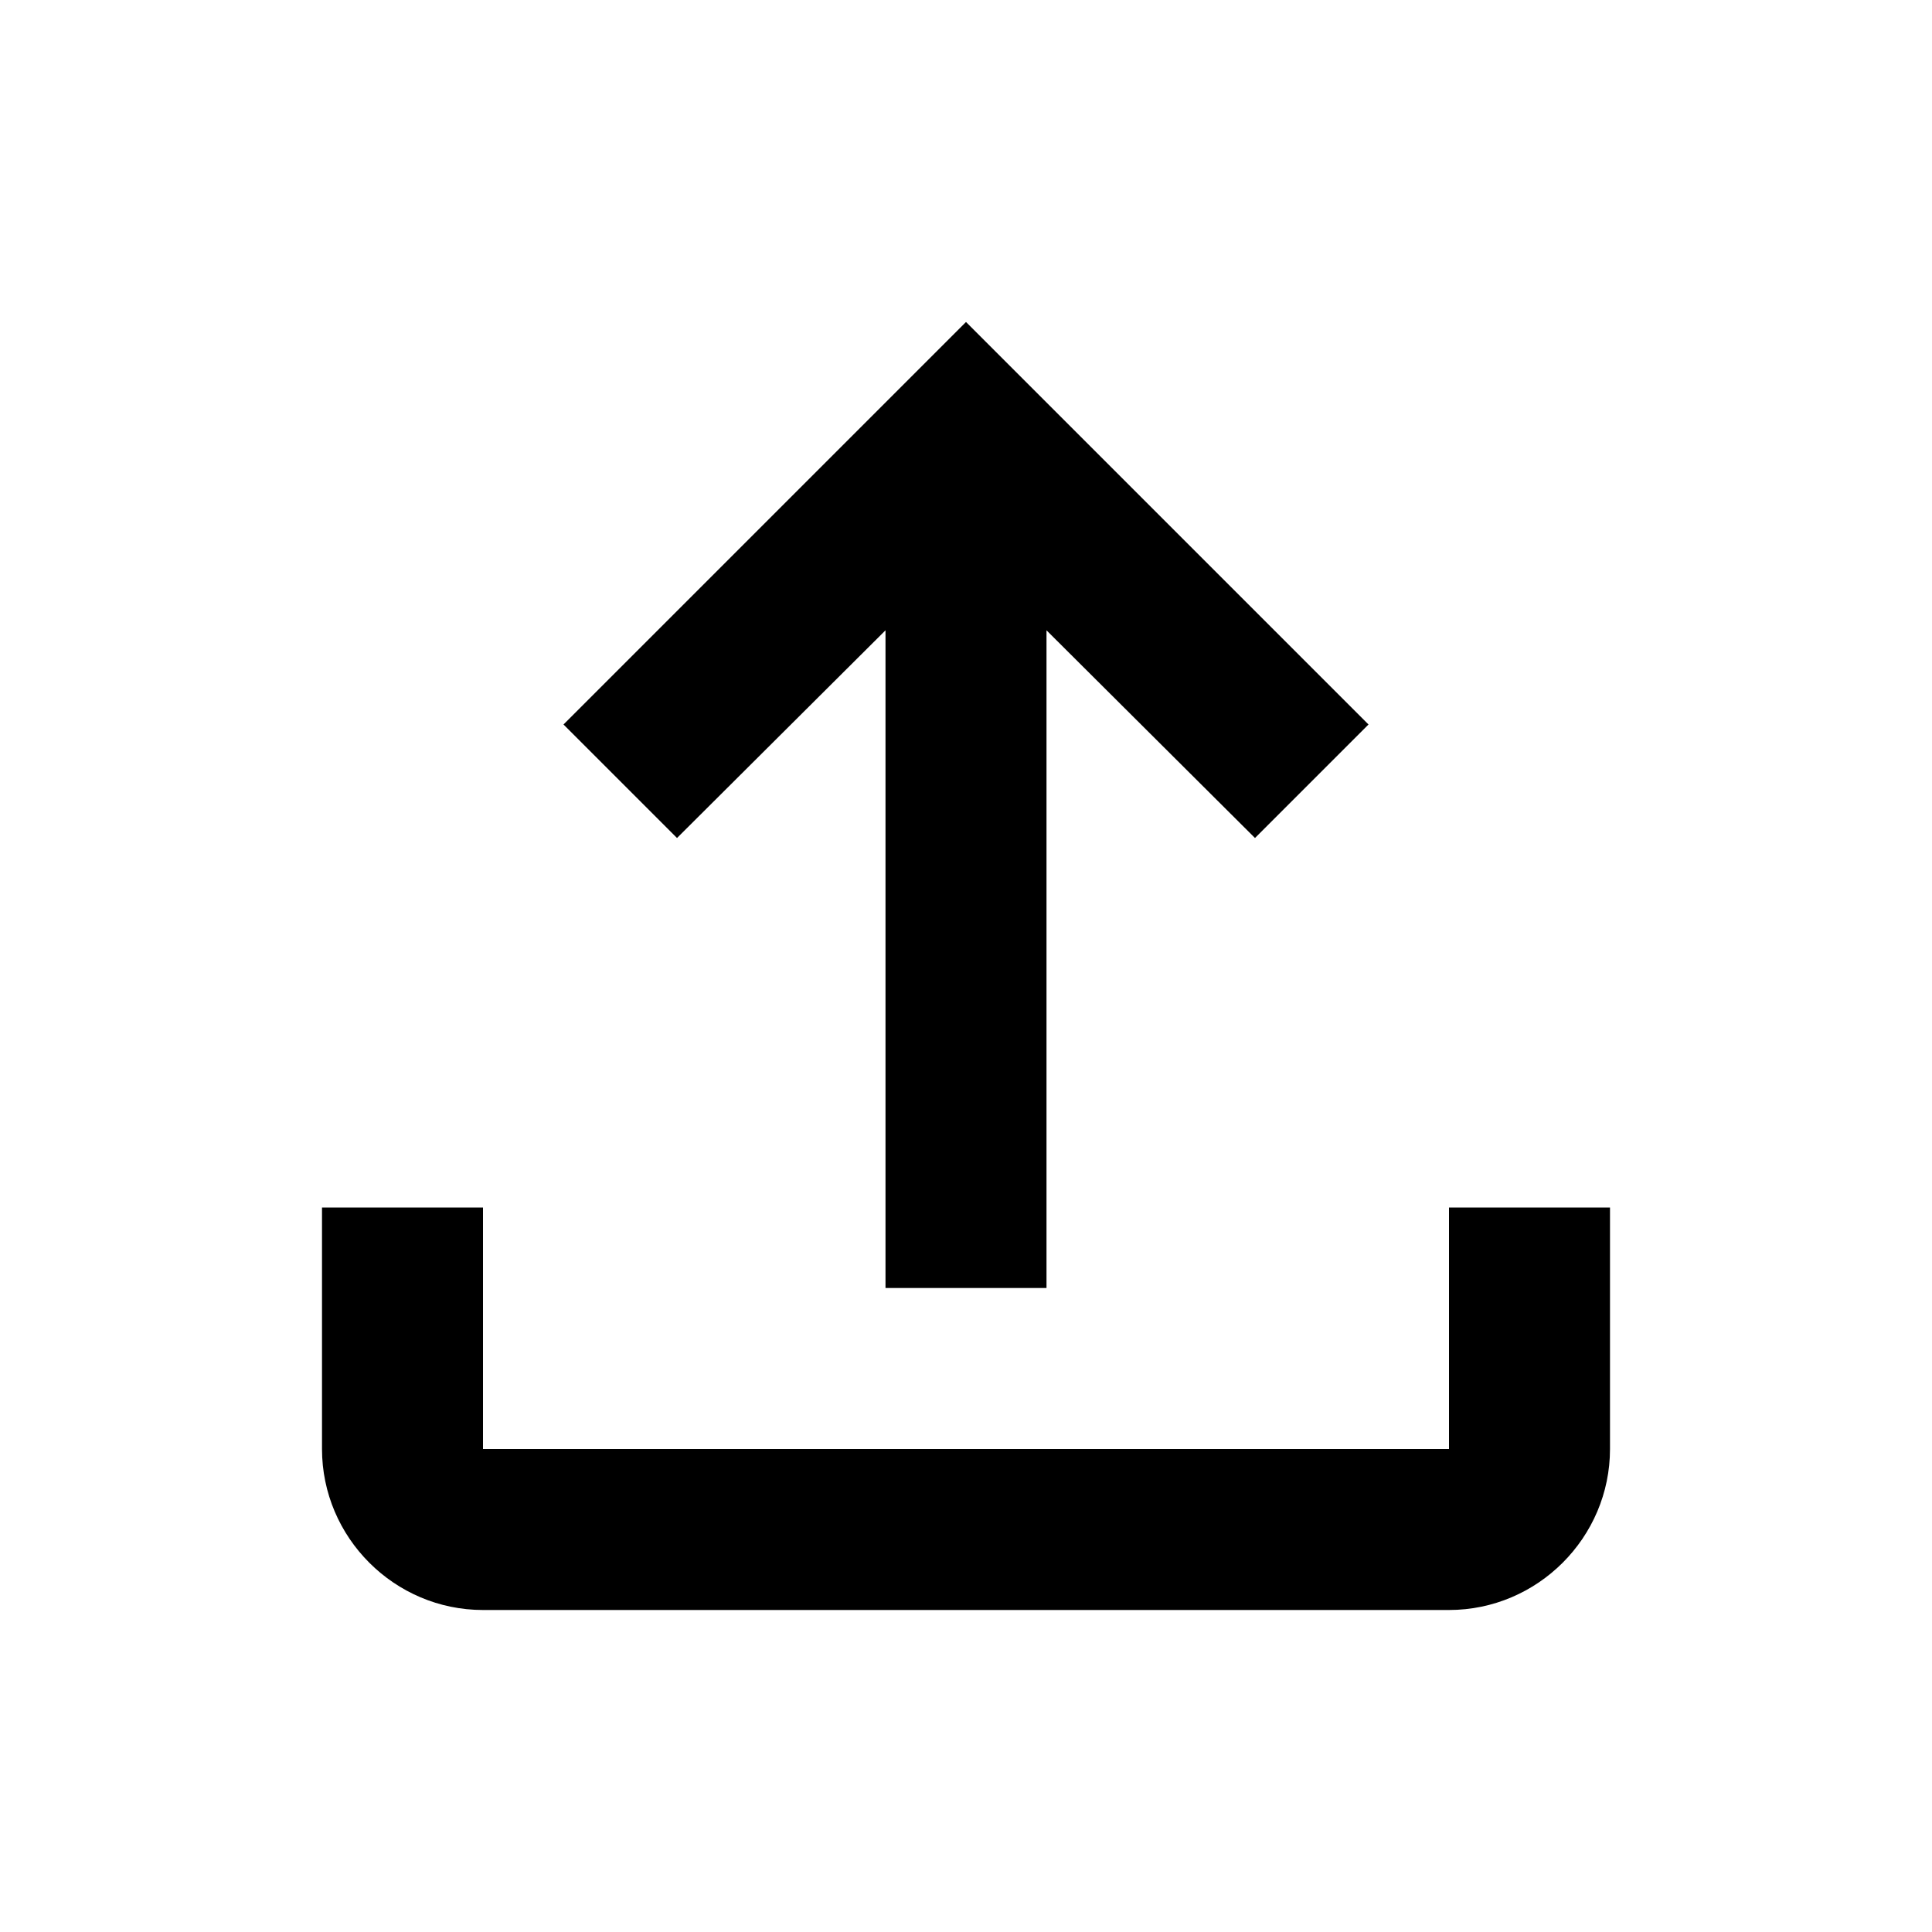
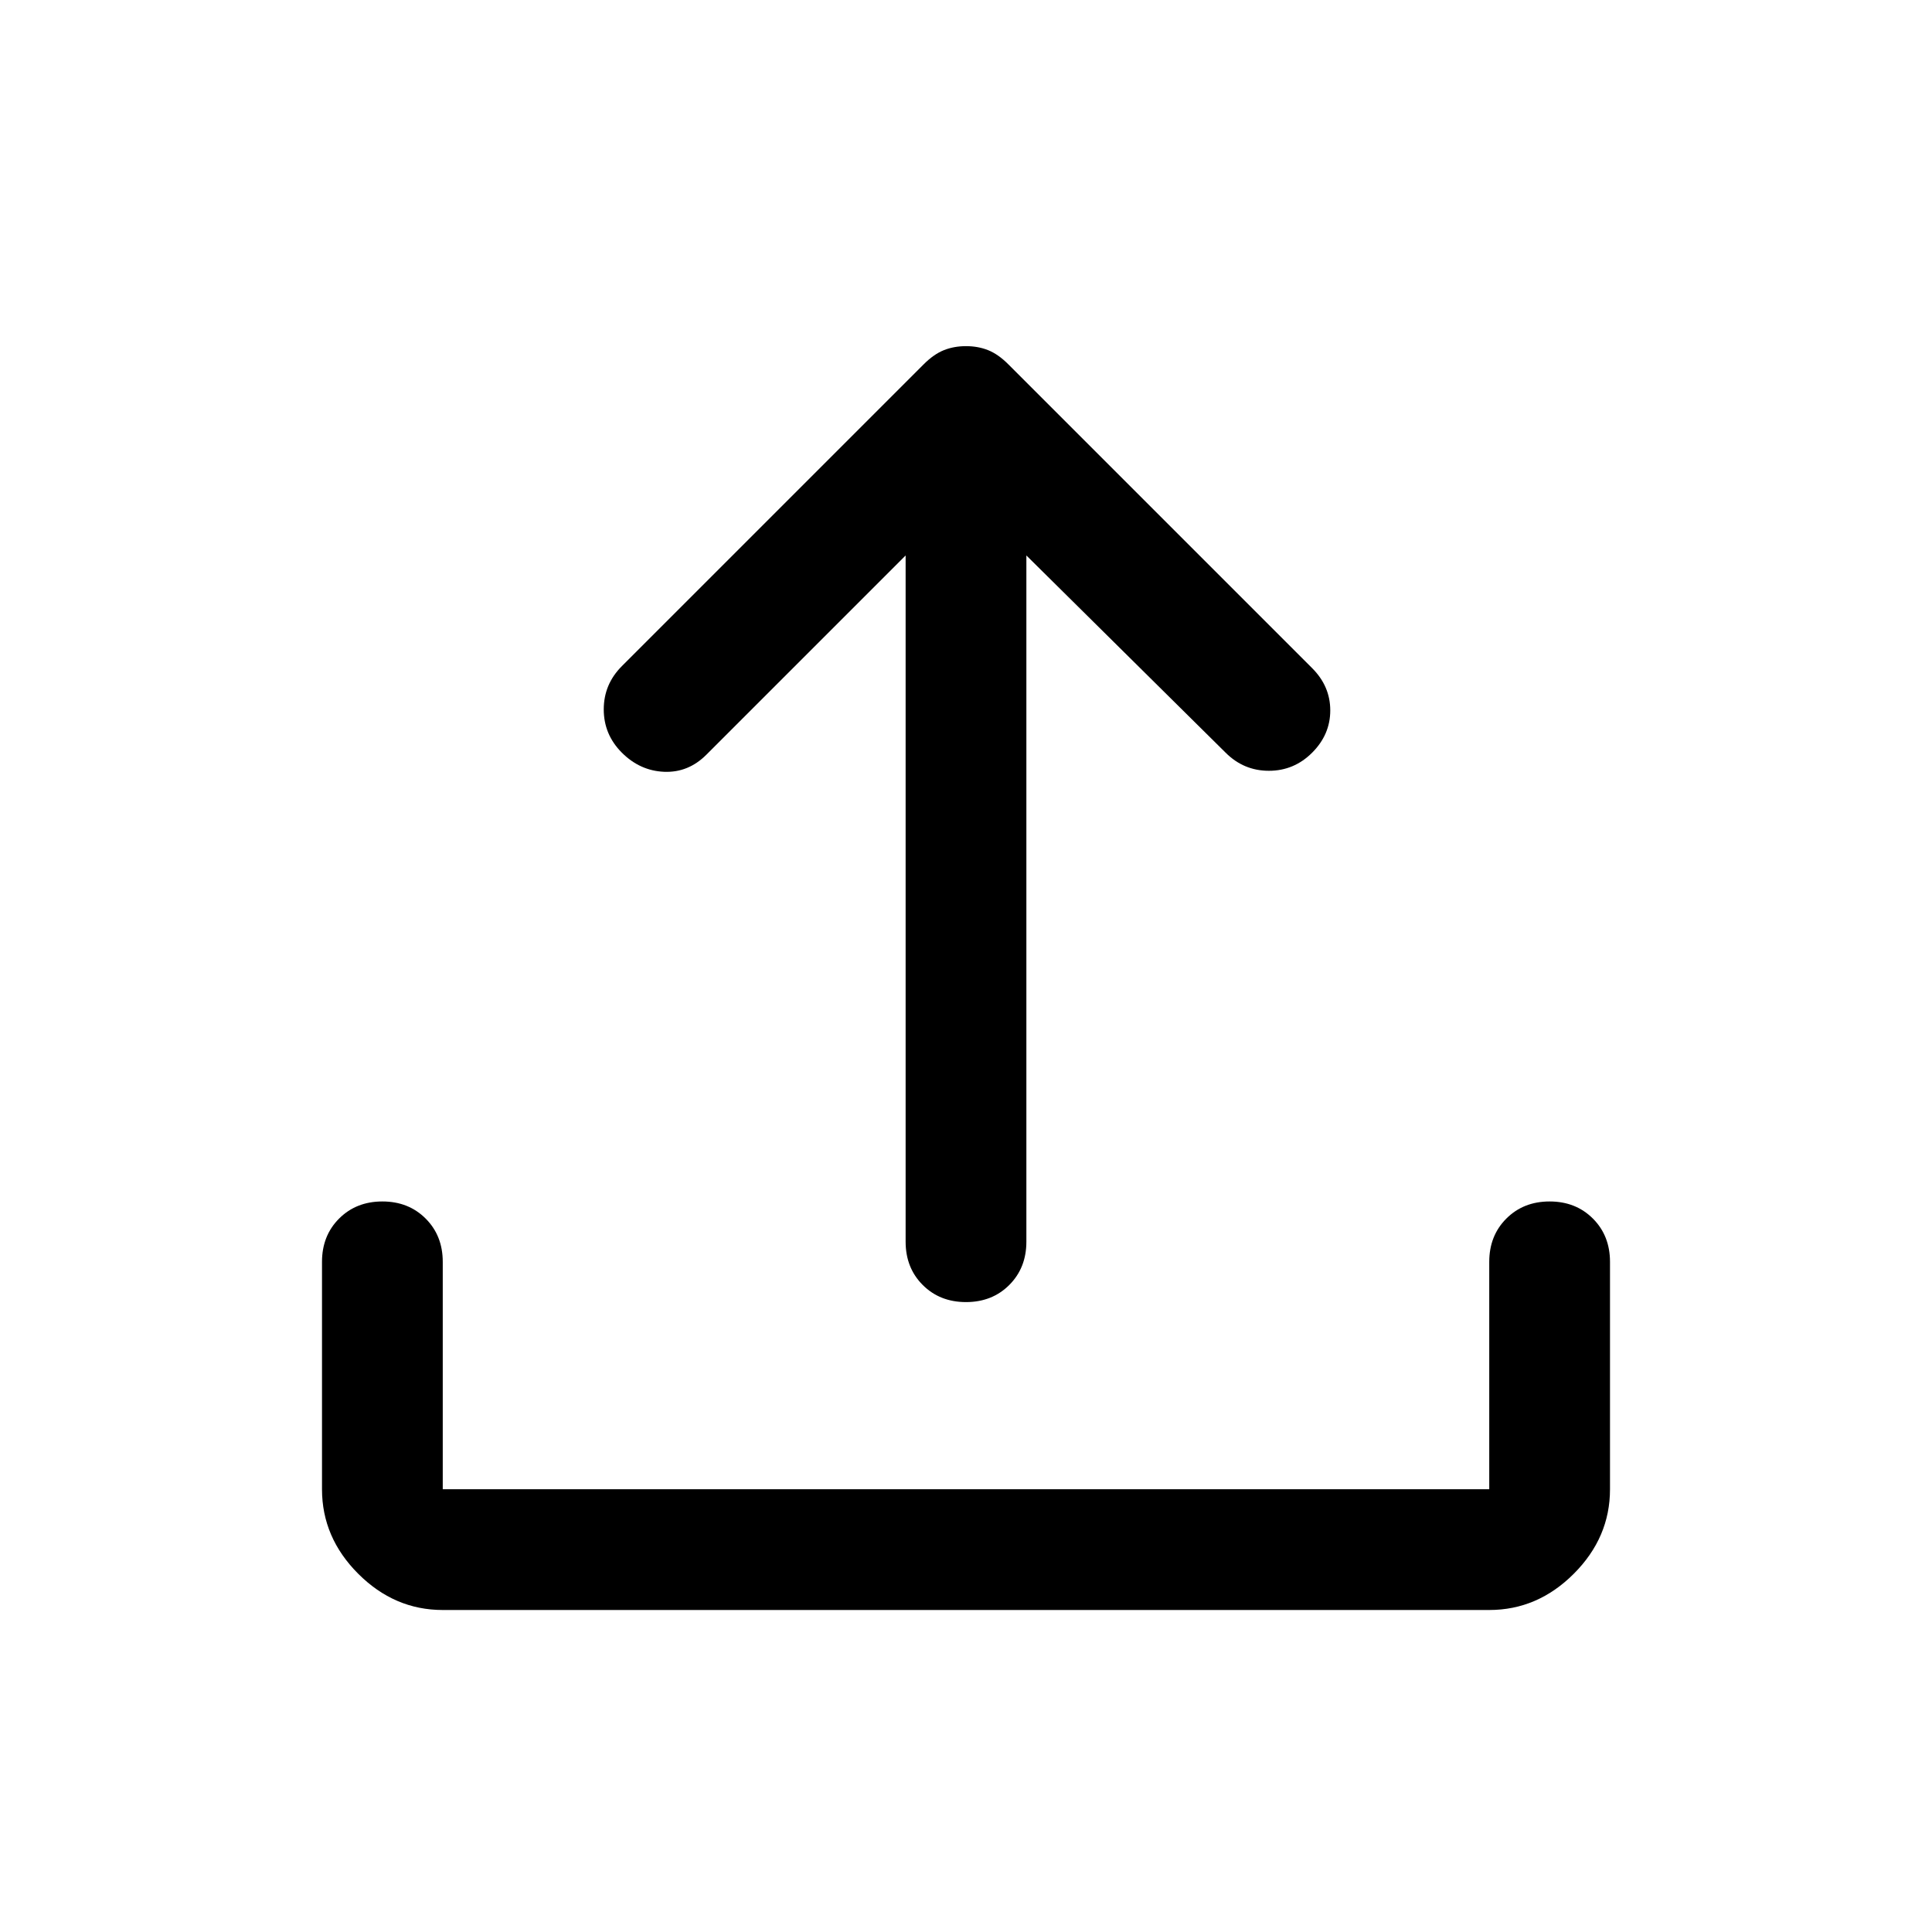
- <svg xmlns="http://www.w3.org/2000/svg" enable-background="new 0 0 24 24" viewBox="0 0 24 24">
-   <g>
-     <rect fill="none" height="24" width="24" />
-   </g>
-   <g>
-     <path d="M18,15v3H6v-3H4v3c0,1.1,0.9,2,2,2h12c1.1,0,2-0.9,2-2v-3H18z M7,9l1.41,1.41L11,7.83V16h2V7.83l2.59,2.58L17,9l-5-5L7,9z" />
-   </g>
+ <svg xmlns="http://www.w3.org/2000/svg" viewBox="0 0 48 48">
+   <path d="M24 32.35q-.65 0-1.075-.425-.425-.425-.425-1.075V13.8l-4.95 4.95q-.45.45-1.05.425-.6-.025-1.05-.475-.45-.45-.45-1.075t.45-1.075l7.5-7.5q.25-.25.5-.35.25-.1.55-.1.3 0 .55.1.25.1.5.35l7.55 7.55q.45.45.45 1.05 0 .6-.45 1.05-.45.45-1.075.45t-1.075-.45l-4.95-4.9v17.05q0 .65-.425 1.075-.425.425-1.075.425ZM11 40q-1.2 0-2.1-.9Q8 38.2 8 37v-5.65q0-.65.425-1.075.425-.425 1.075-.425.65 0 1.075.425Q11 30.7 11 31.35V37h26v-5.65q0-.65.425-1.075.425-.425 1.075-.425.65 0 1.075.425Q40 30.7 40 31.35V37q0 1.2-.9 2.1-.9.9-2.1.9Z" />
</svg>
